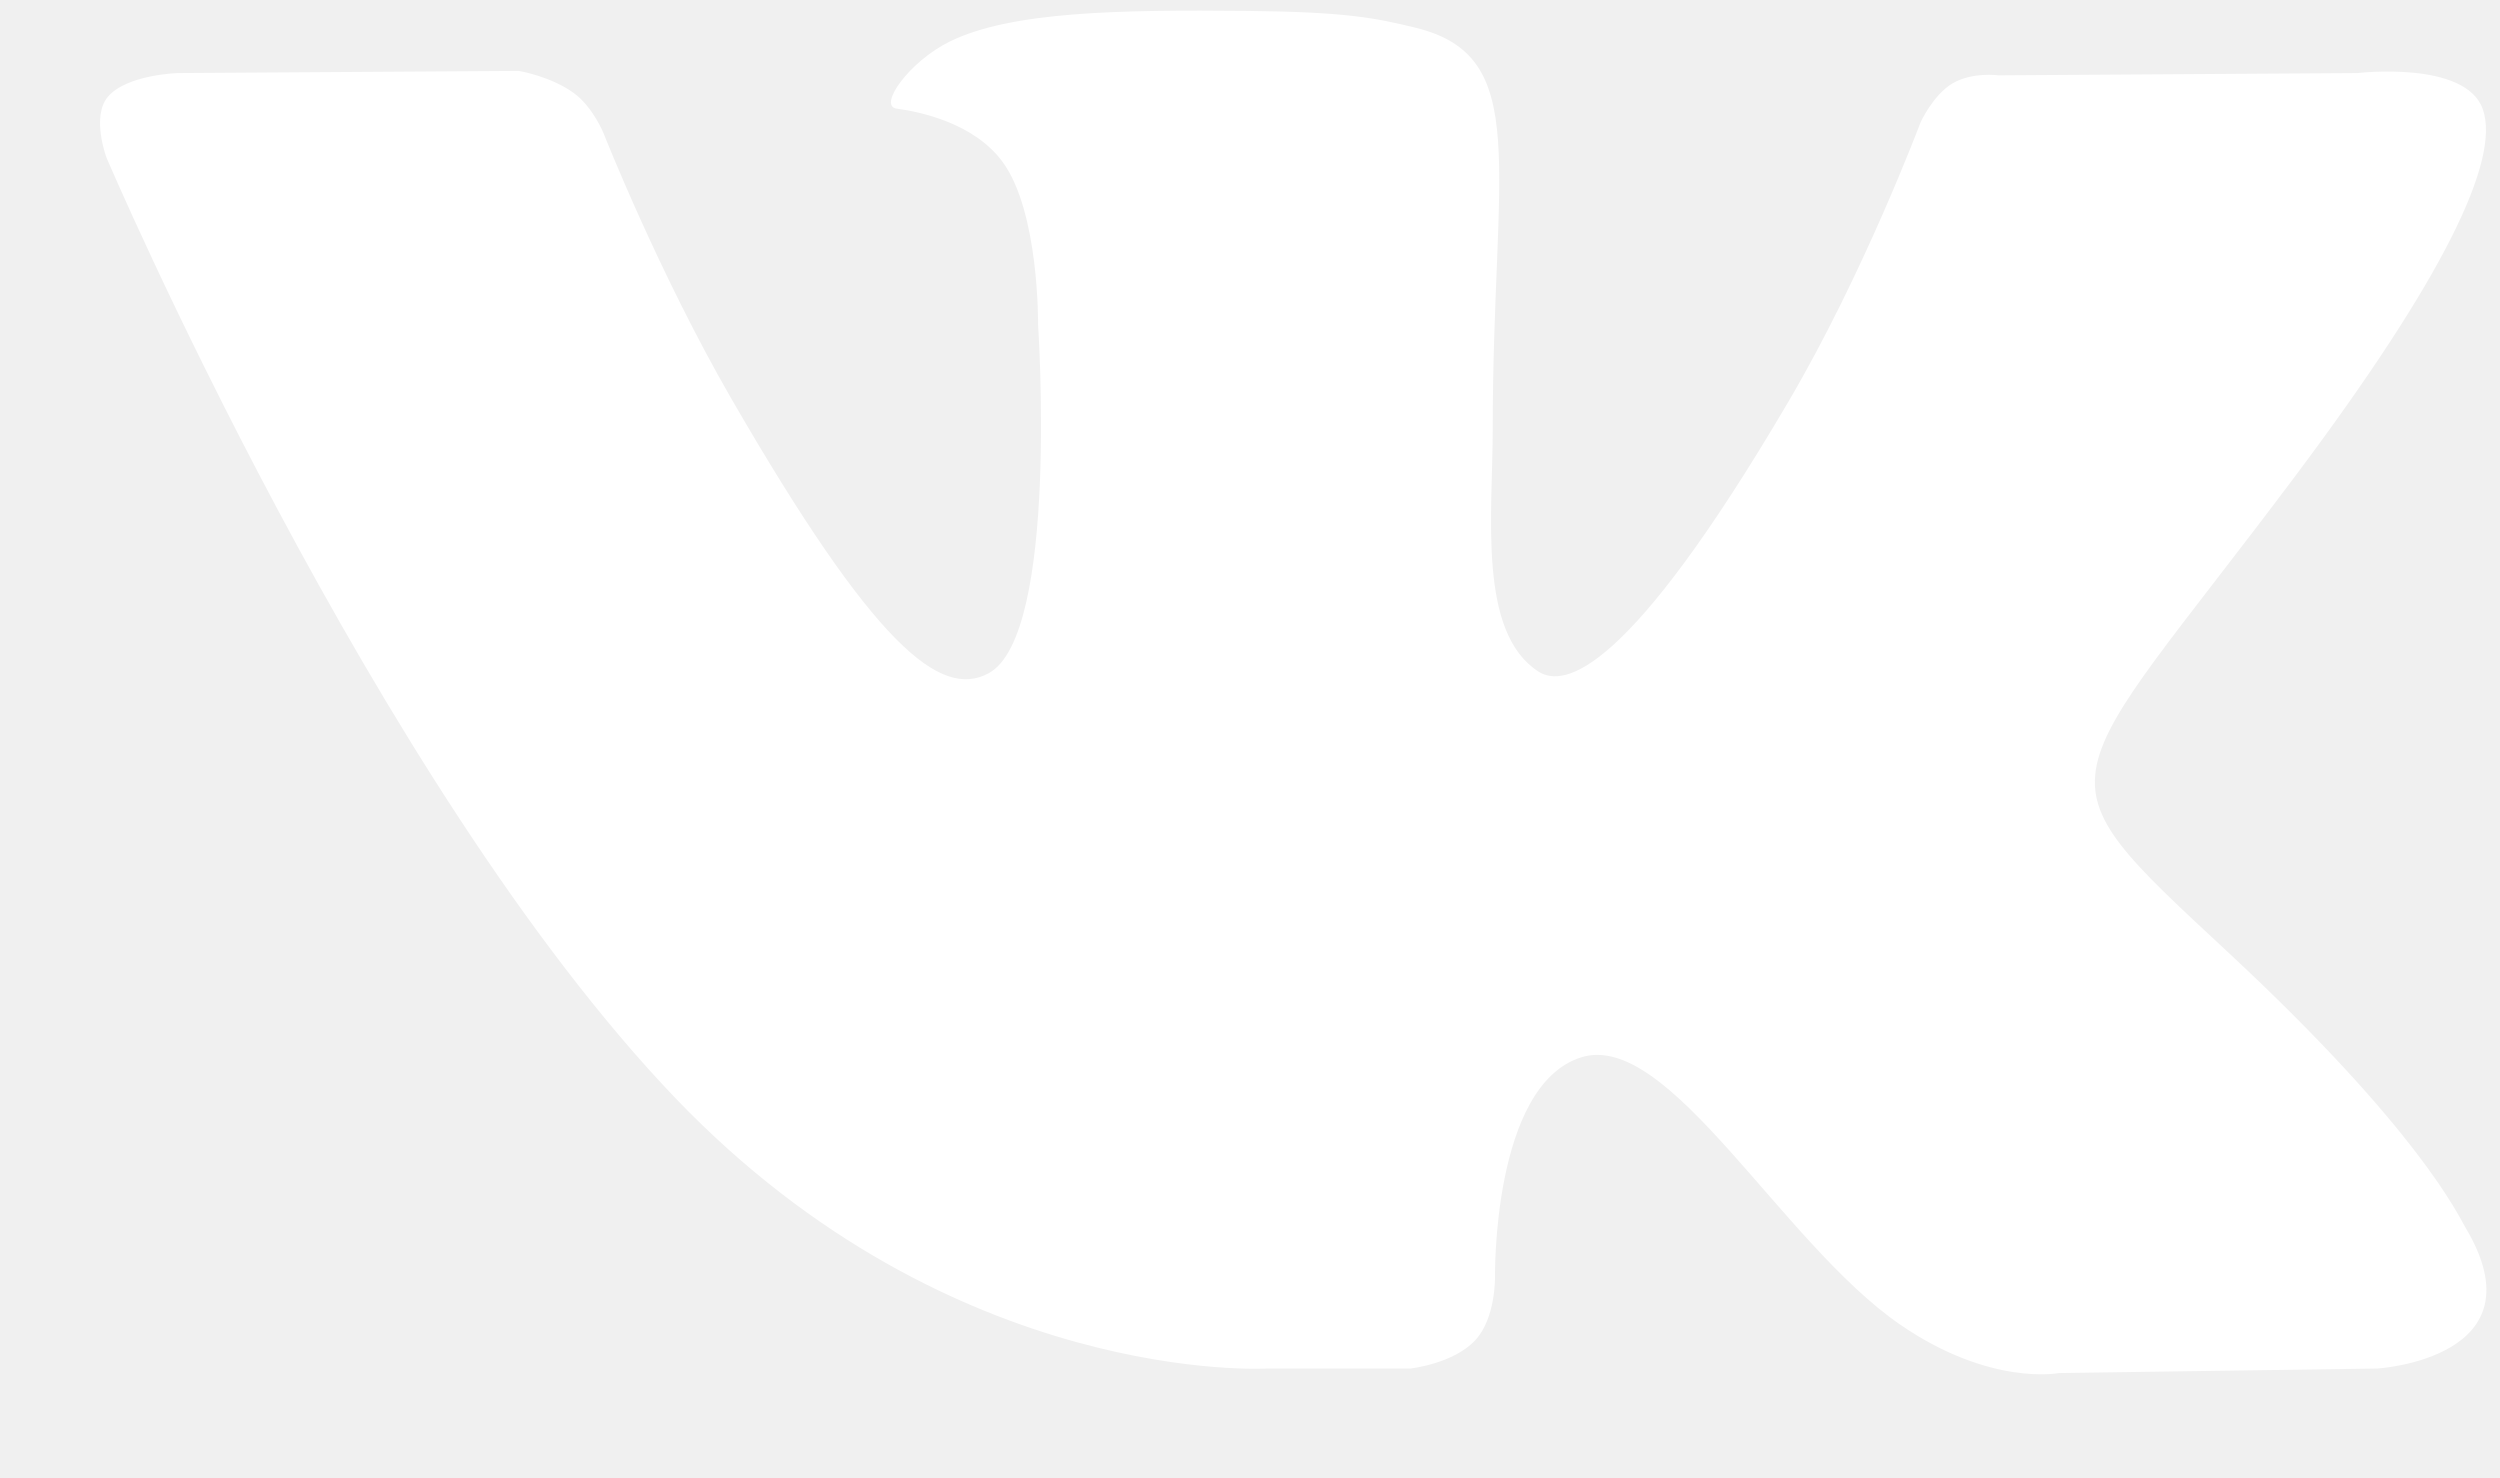
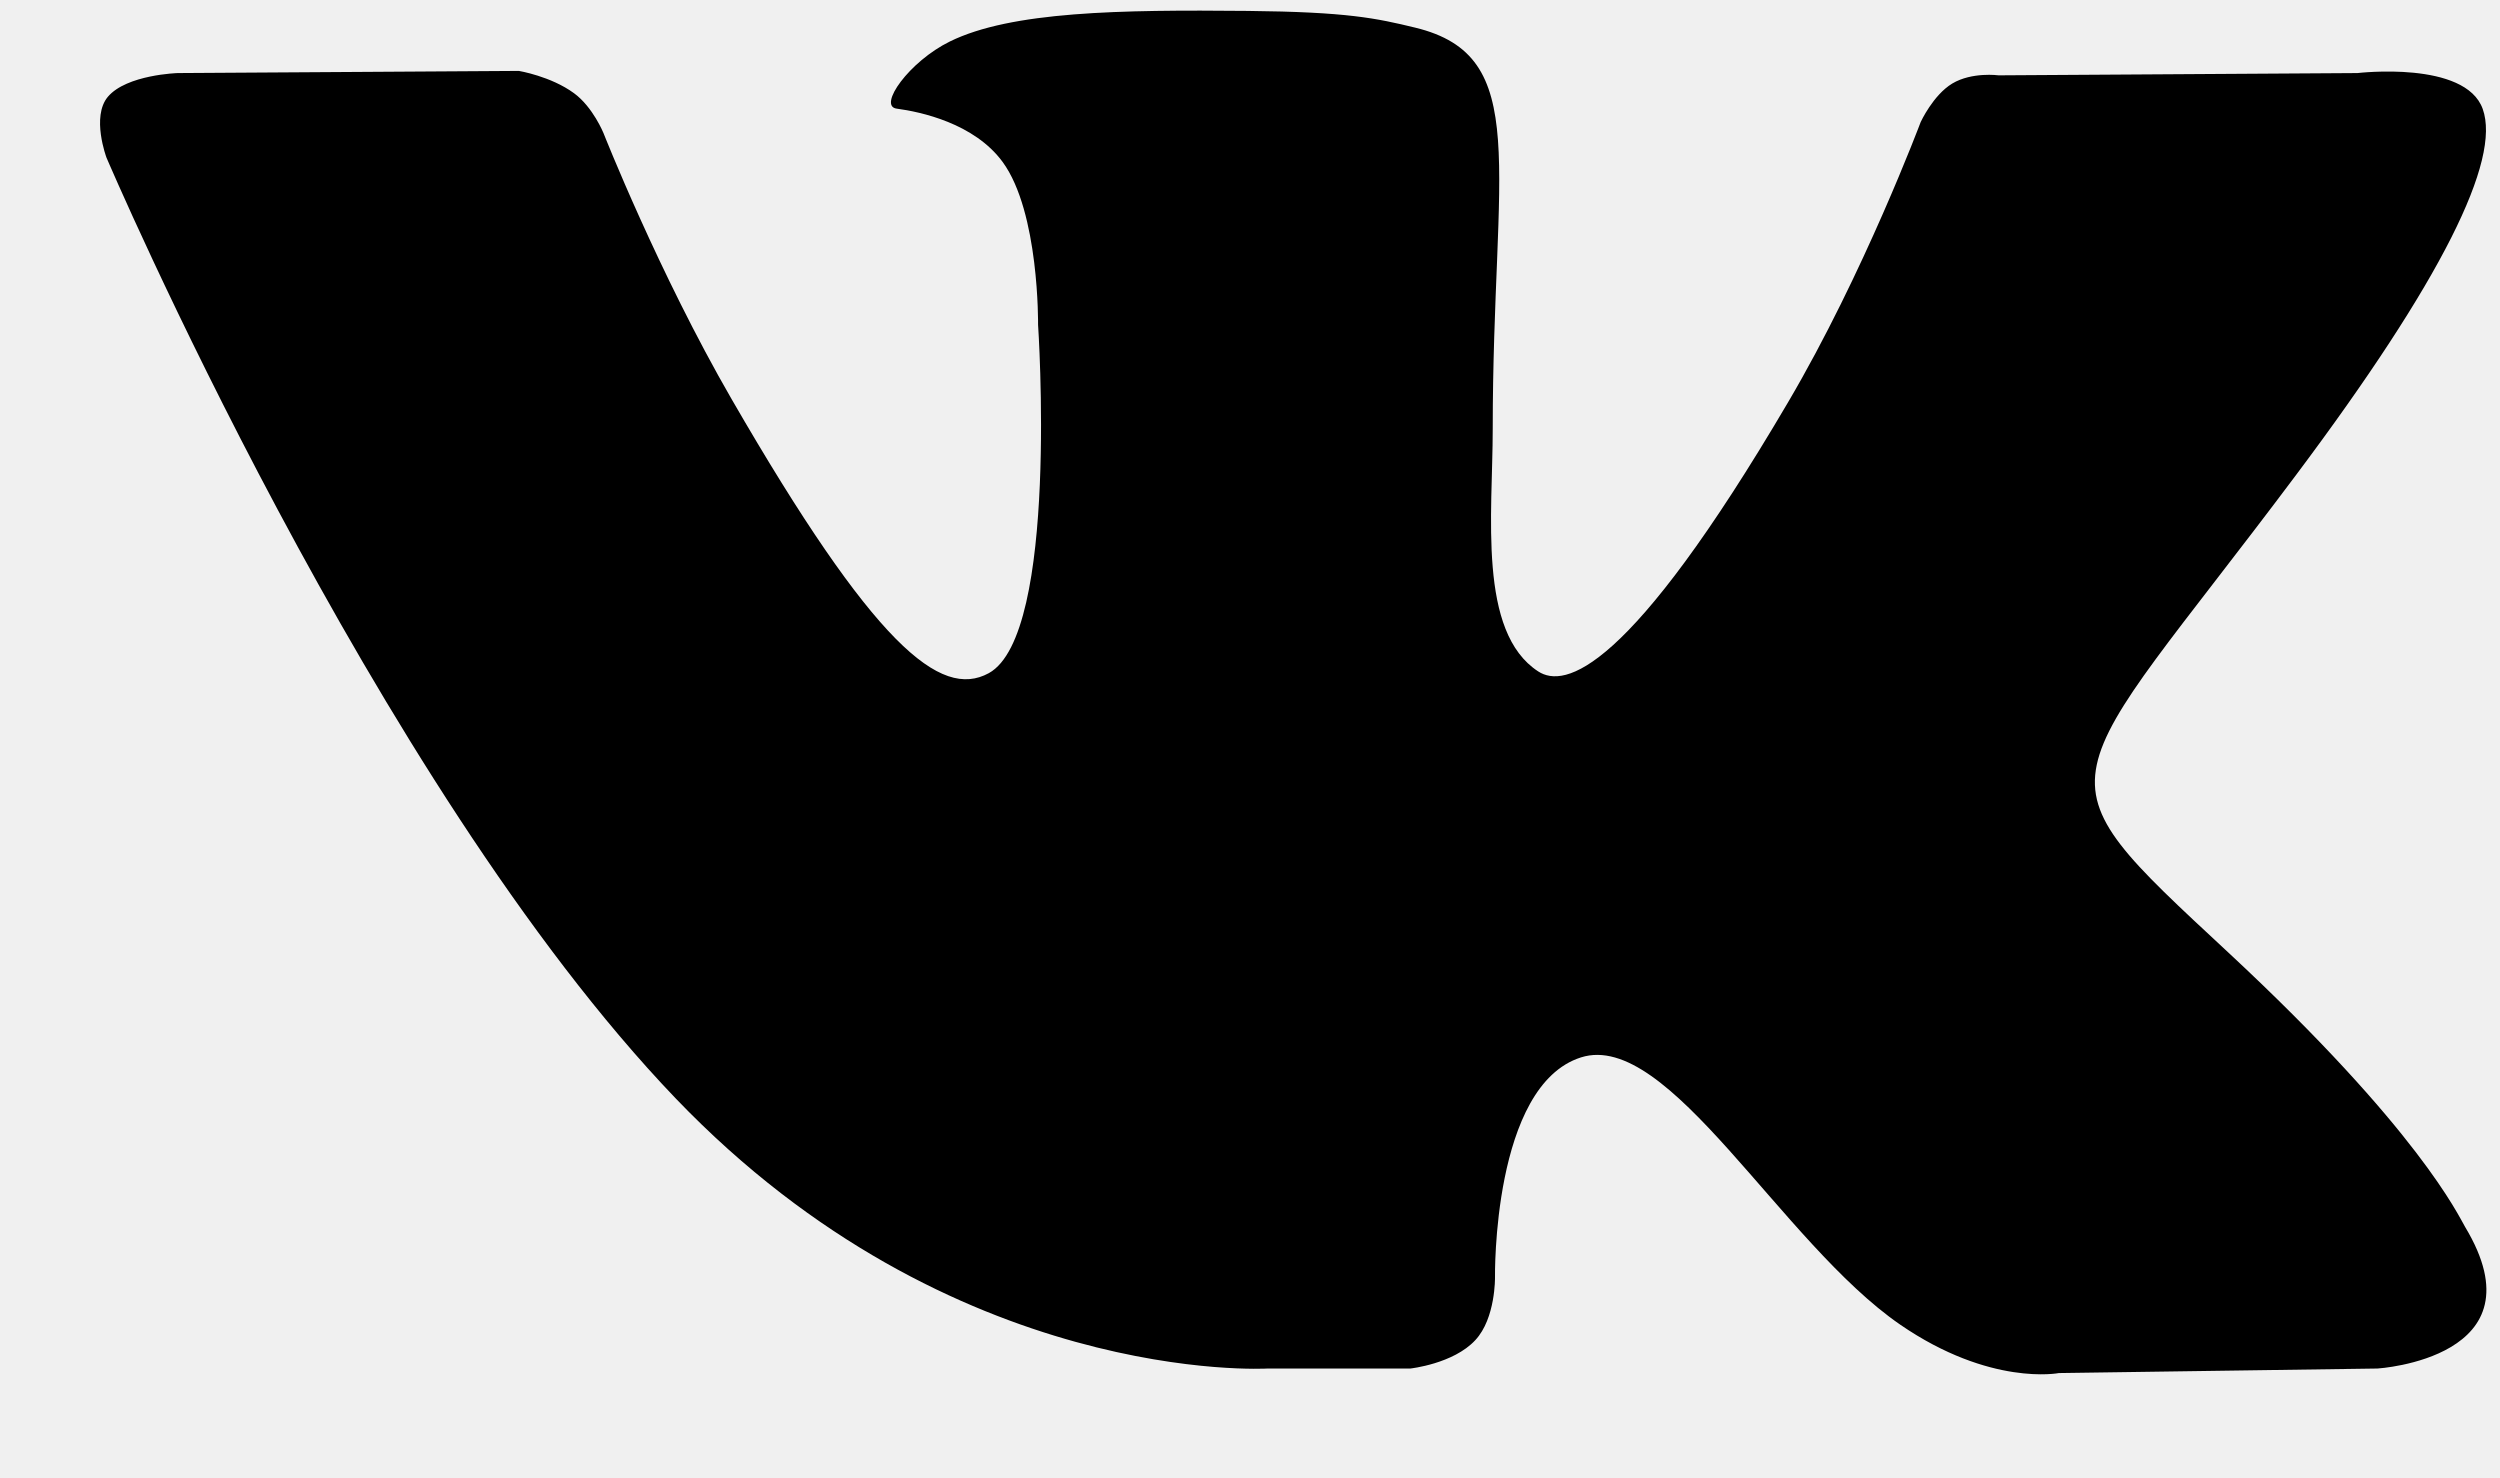
<svg xmlns="http://www.w3.org/2000/svg" width="22" height="13" viewBox="0 0 22 13" fill="none">
-   <path fill-rule="evenodd" clip-rule="evenodd" d="M11.155 12.043H12.411C12.411 12.043 12.79 12.002 12.983 11.793C13.162 11.601 13.156 11.24 13.156 11.24C13.156 11.24 13.131 9.553 13.913 9.305C14.684 9.06 15.673 10.935 16.722 11.657C17.515 12.202 18.118 12.083 18.118 12.083L20.922 12.043C20.922 12.043 22.389 11.953 21.693 10.797C21.637 10.703 21.288 9.943 19.608 8.381C17.849 6.746 18.085 7.011 20.203 4.183C21.494 2.46 22.009 1.409 21.848 0.959C21.695 0.53 20.746 0.643 20.746 0.643L17.588 0.663C17.588 0.663 17.354 0.631 17.18 0.735C17.011 0.837 16.902 1.074 16.902 1.074C16.902 1.074 16.402 2.407 15.735 3.54C14.329 5.932 13.767 6.058 13.537 5.909C13.002 5.563 13.136 4.519 13.136 3.777C13.136 1.46 13.487 0.493 12.453 0.243C12.11 0.16 11.857 0.105 10.979 0.096C9.852 0.085 8.899 0.1 8.359 0.365C8 0.541 7.722 0.934 7.891 0.956C8.1 0.984 8.573 1.084 8.823 1.425C9.147 1.867 9.135 2.857 9.135 2.857C9.135 2.857 9.321 5.585 8.701 5.924C8.276 6.156 7.692 5.682 6.438 3.512C5.796 2.401 5.311 1.172 5.311 1.172C5.311 1.172 5.218 0.942 5.051 0.82C4.848 0.671 4.566 0.624 4.566 0.624L1.565 0.643C1.565 0.643 1.115 0.656 0.949 0.852C0.802 1.027 0.937 1.387 0.937 1.387C0.937 1.387 3.287 6.892 5.947 9.667C8.386 12.21 11.155 12.043 11.155 12.043Z" fill="white" />
+   <path fill-rule="evenodd" clip-rule="evenodd" d="M11.155 12.043H12.411C12.411 12.043 12.79 12.002 12.983 11.793C13.162 11.601 13.156 11.24 13.156 11.24C13.156 11.24 13.131 9.553 13.913 9.305C14.684 9.06 15.673 10.935 16.722 11.657C17.515 12.202 18.118 12.083 18.118 12.083L20.922 12.043C20.922 12.043 22.389 11.953 21.693 10.797C21.637 10.703 21.288 9.943 19.608 8.381C17.849 6.746 18.085 7.011 20.203 4.183C21.494 2.46 22.009 1.409 21.848 0.959C21.695 0.53 20.746 0.643 20.746 0.643L17.588 0.663C17.588 0.663 17.354 0.631 17.18 0.735C17.011 0.837 16.902 1.074 16.902 1.074C16.902 1.074 16.402 2.407 15.735 3.54C14.329 5.932 13.767 6.058 13.537 5.909C13.002 5.563 13.136 4.519 13.136 3.777C13.136 1.46 13.487 0.493 12.453 0.243C12.11 0.16 11.857 0.105 10.979 0.096C9.852 0.085 8.899 0.1 8.359 0.365C8 0.541 7.722 0.934 7.891 0.956C8.1 0.984 8.573 1.084 8.823 1.425C9.147 1.867 9.135 2.857 9.135 2.857C9.135 2.857 9.321 5.585 8.701 5.924C8.276 6.156 7.692 5.682 6.438 3.512C5.796 2.401 5.311 1.172 5.311 1.172C5.311 1.172 5.218 0.942 5.051 0.82C4.848 0.671 4.566 0.624 4.566 0.624L1.565 0.643C1.565 0.643 1.115 0.656 0.949 0.852C0.802 1.027 0.937 1.387 0.937 1.387C0.937 1.387 3.287 6.892 5.947 9.667C8.386 12.21 11.155 12.043 11.155 12.043Z" fill="currentColor" />
</svg>
